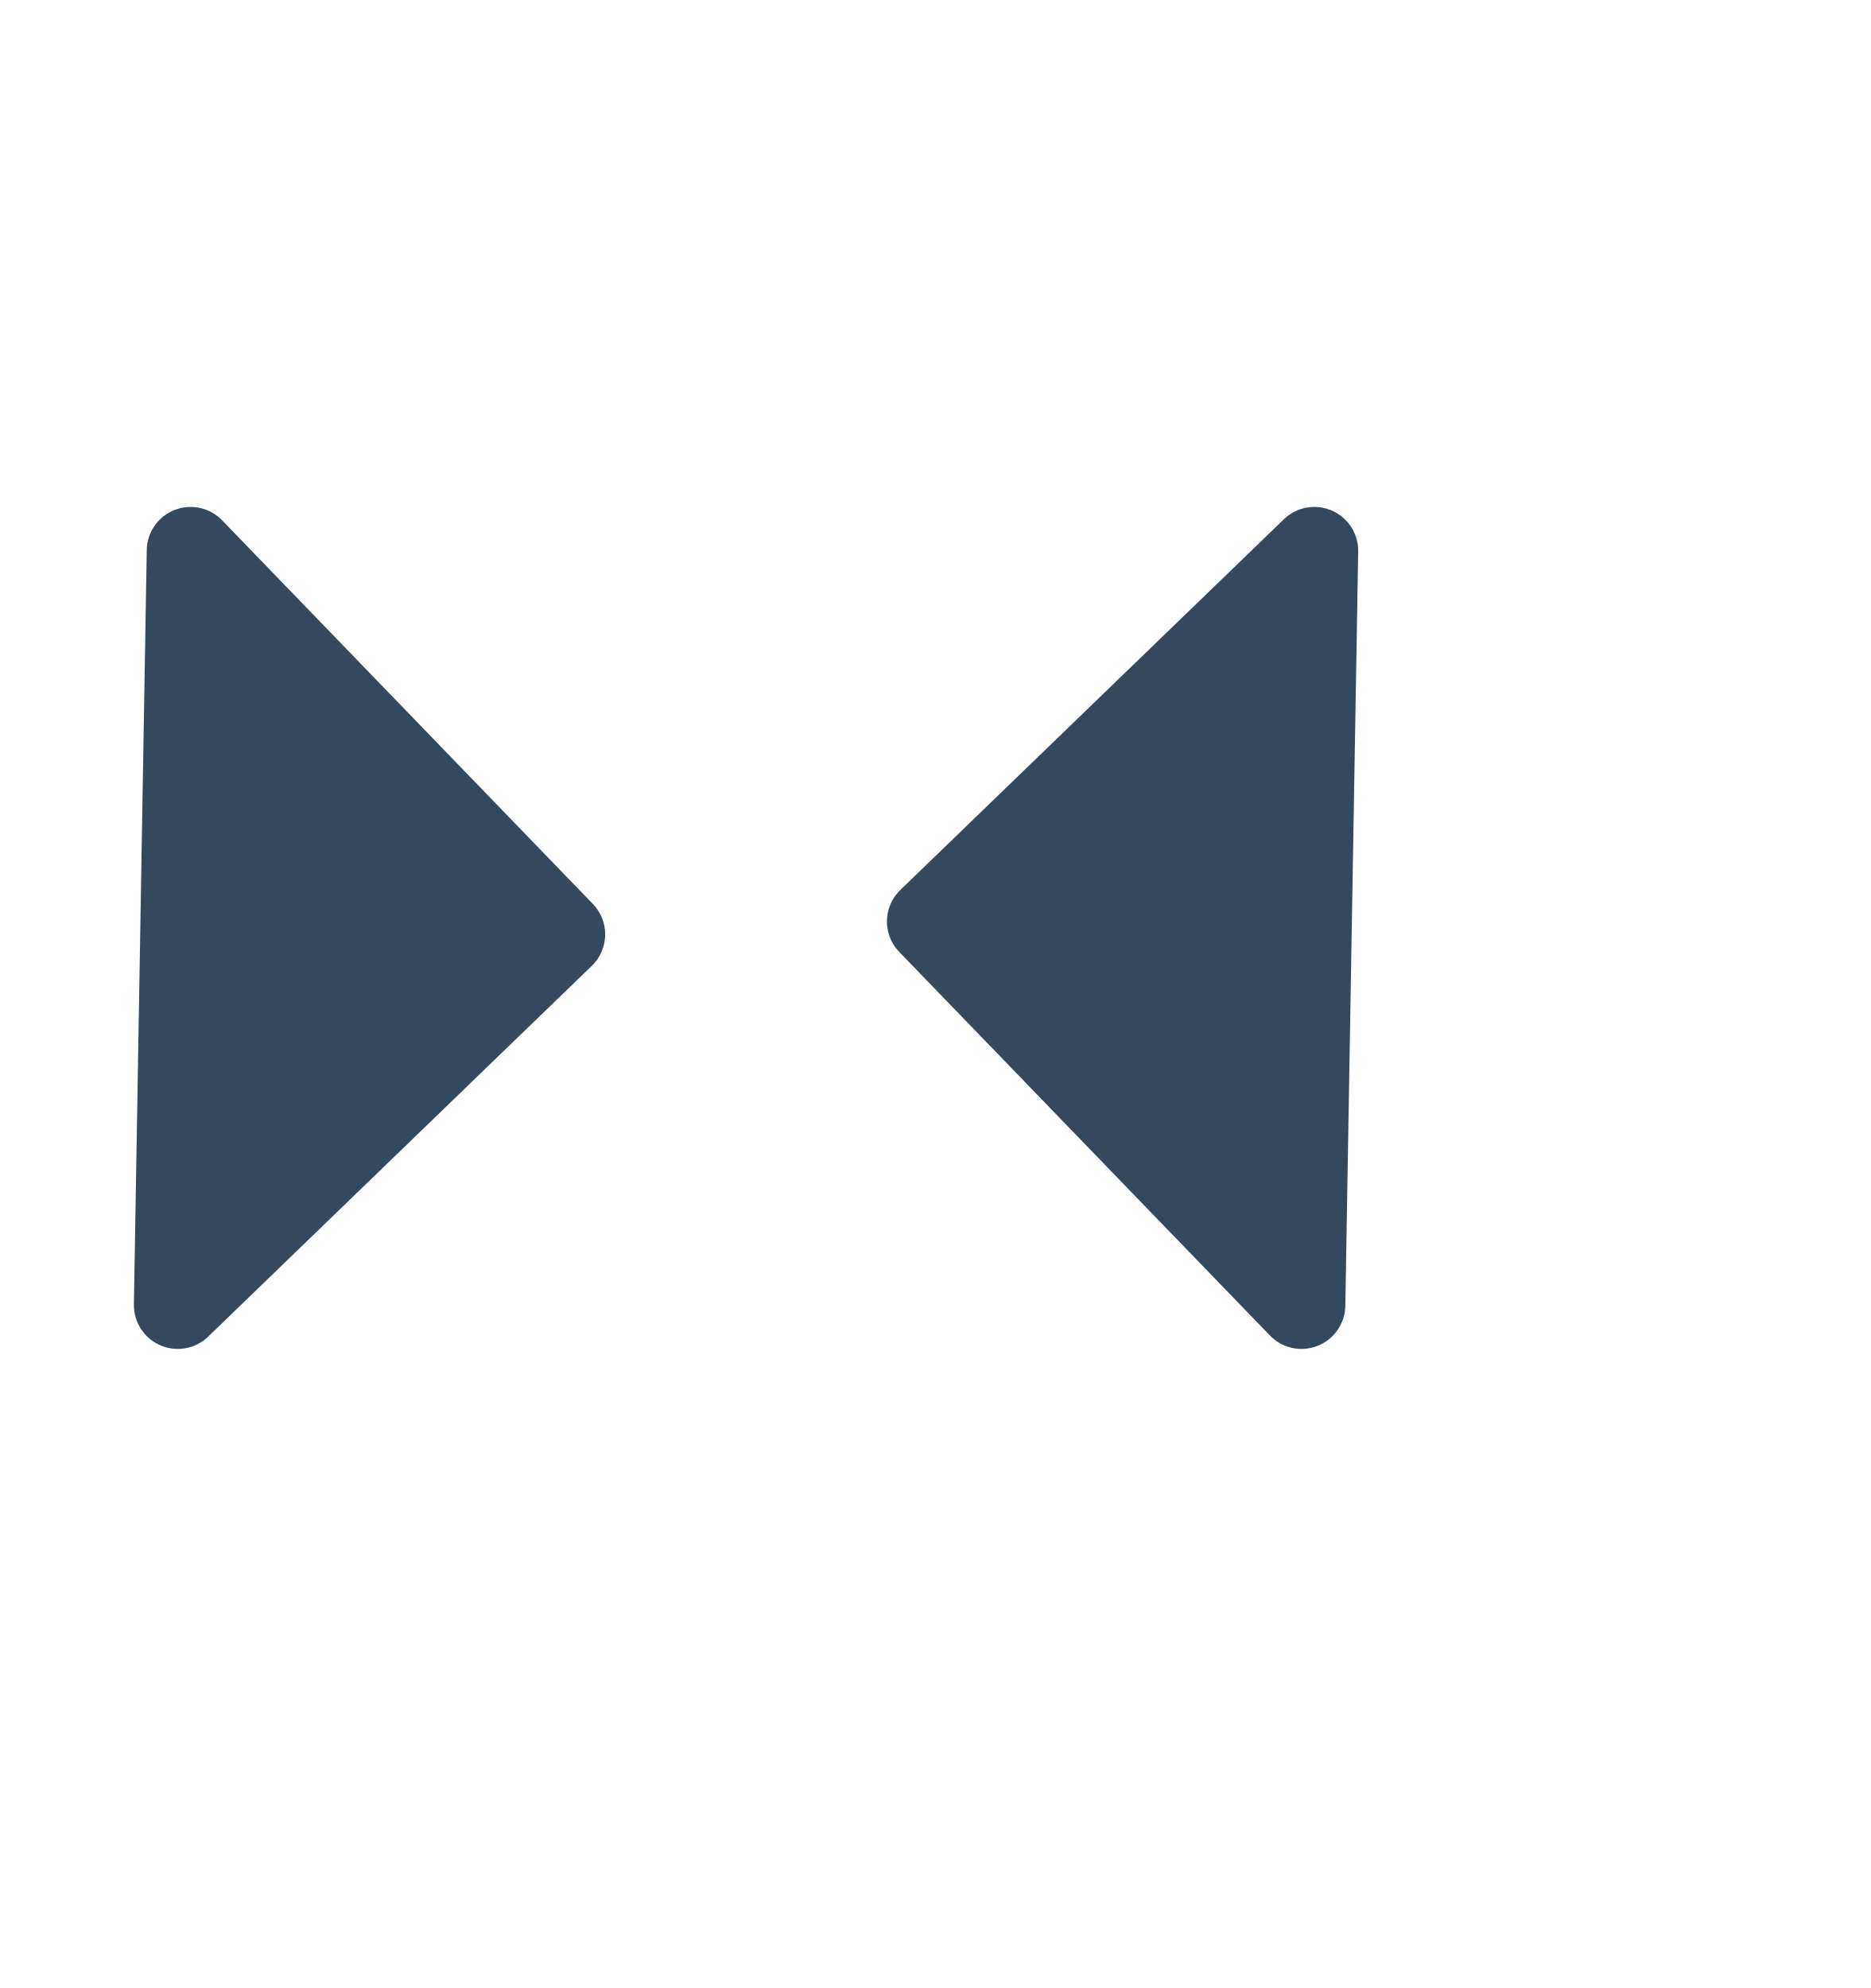
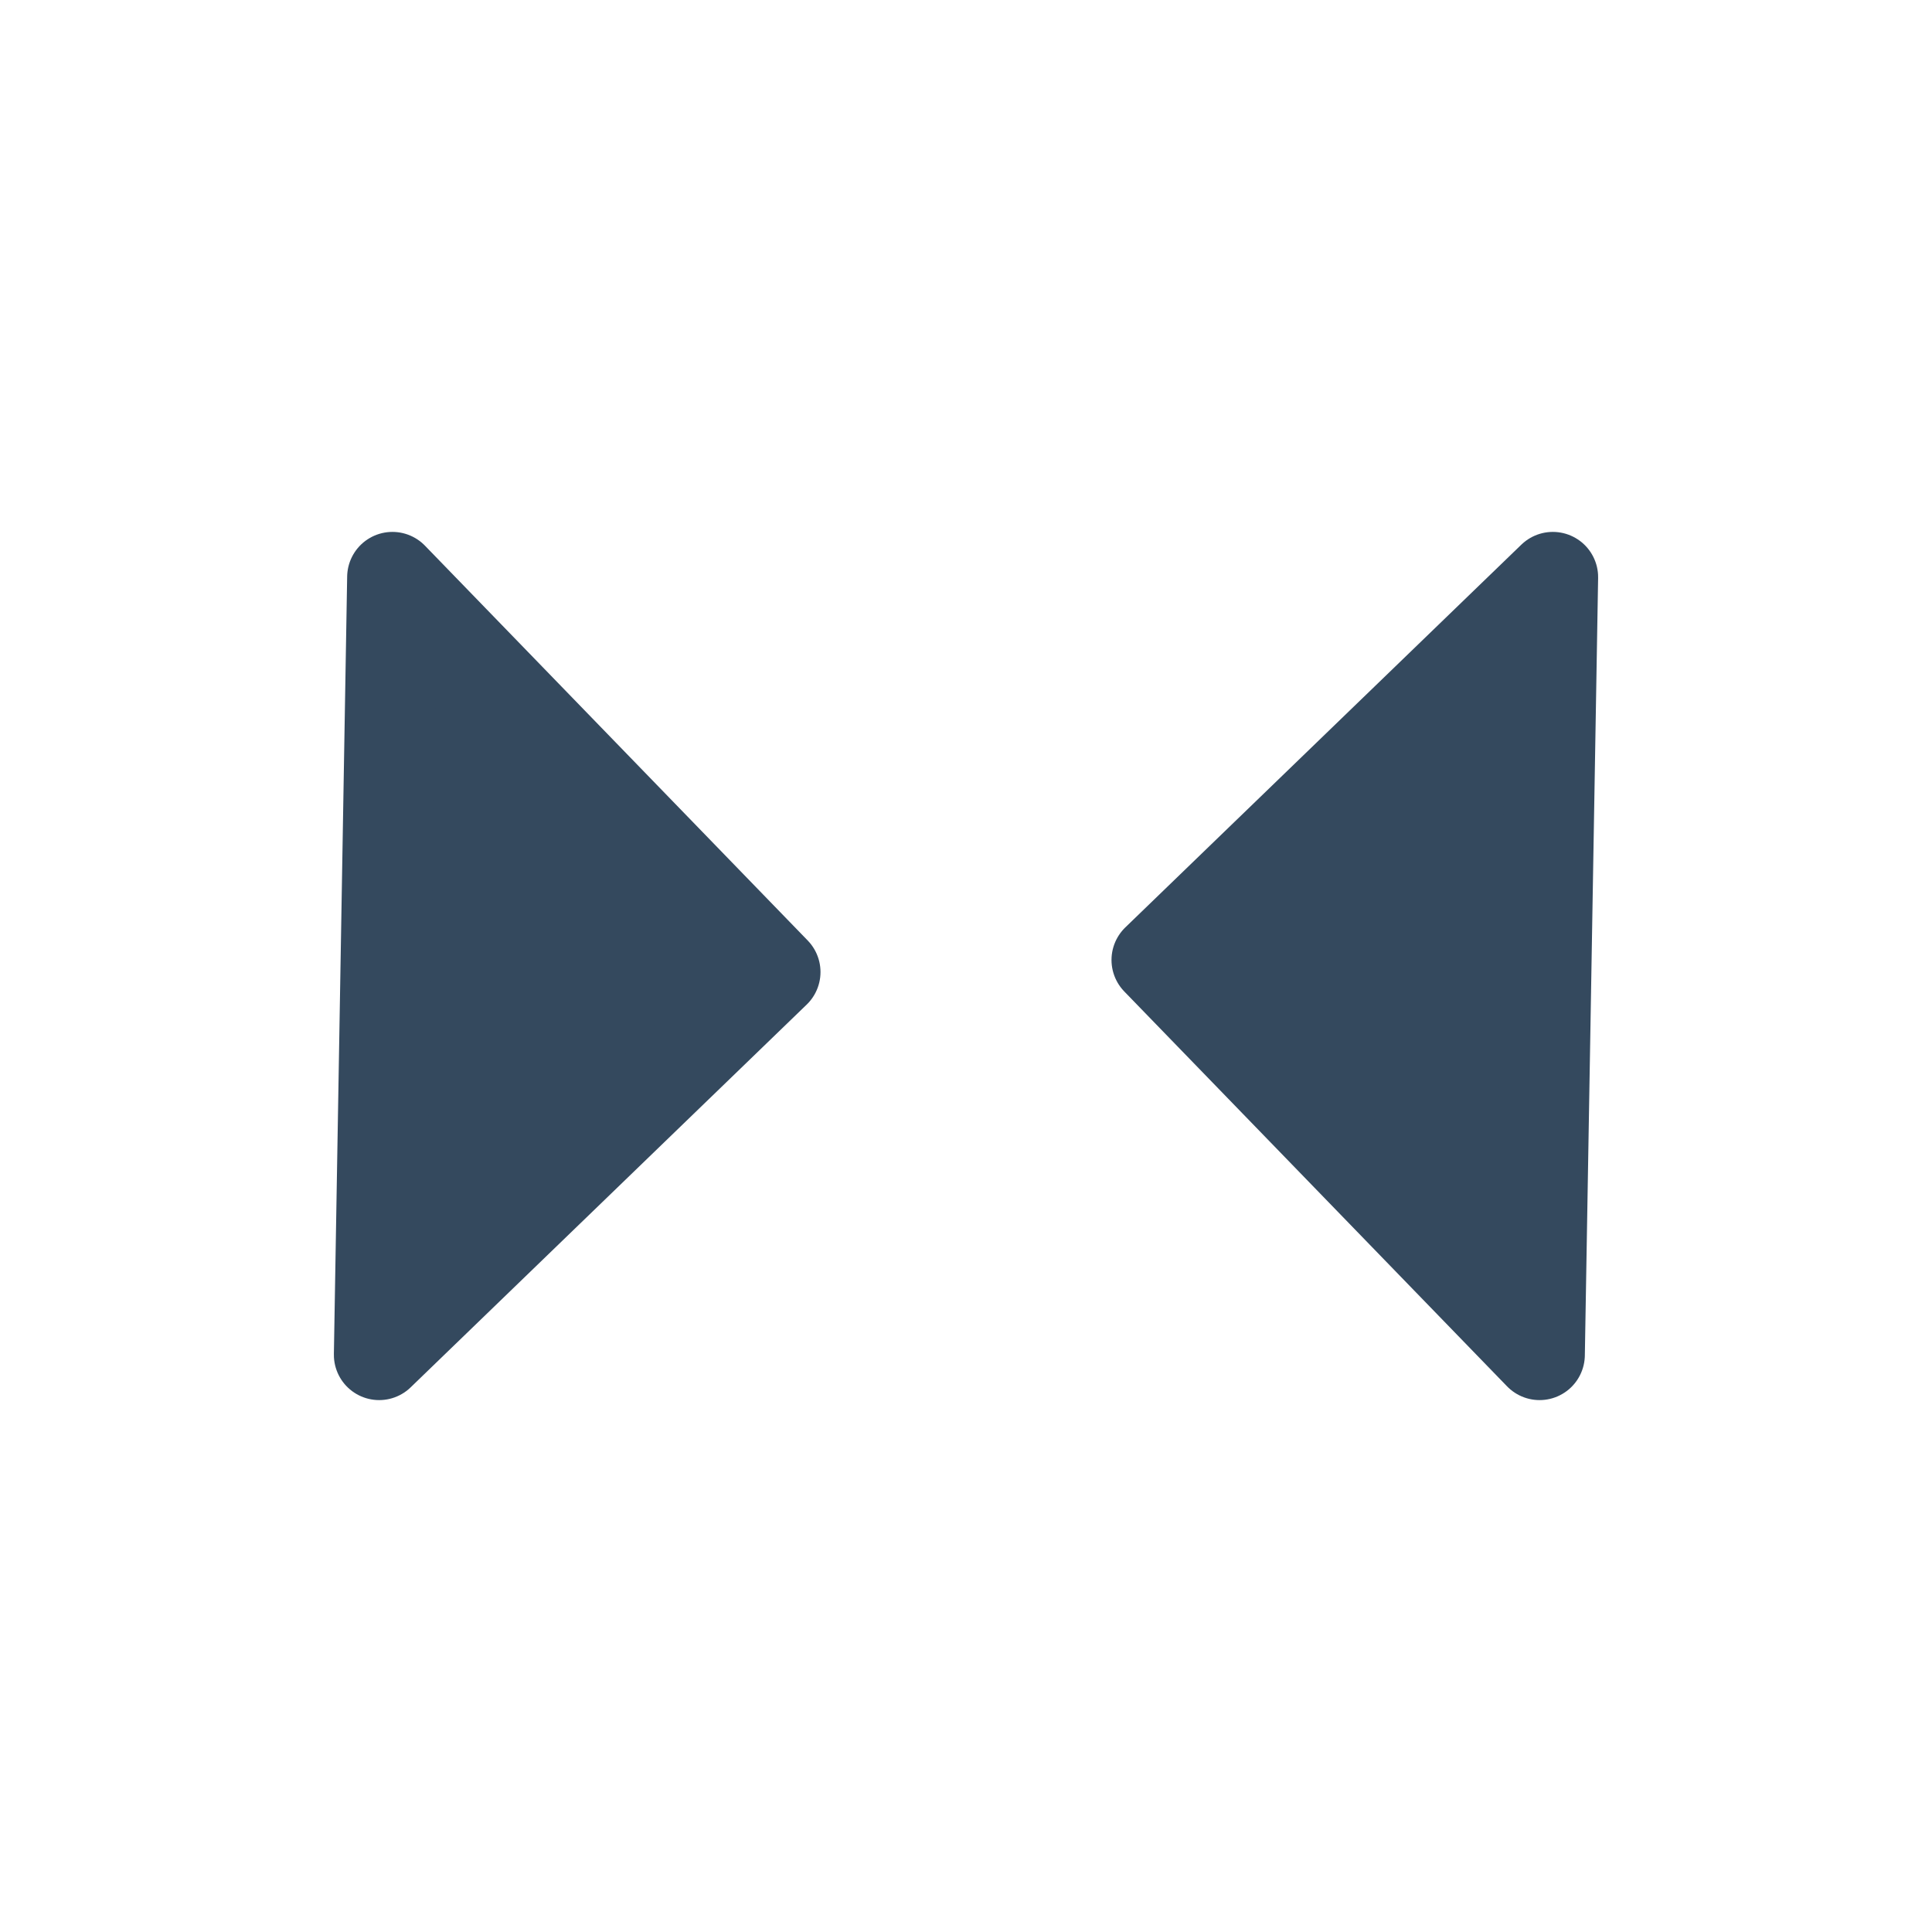
- <svg xmlns="http://www.w3.org/2000/svg" id="Layer_1" data-name="Layer 1" viewBox="0 0 16 17">
+ <svg xmlns="http://www.w3.org/2000/svg" viewBox="0 0 16 16">
  <defs>
    <style>.cls-1{fill:#34495e;stroke:#34495e;stroke-linecap:round;stroke-linejoin:round;stroke-width:0.75px;}</style>
  </defs>
-   <polygon class="cls-1" points="4.8 7.99 1.52 11.16 1.63 4.71 4.8 7.99" />
-   <polygon class="cls-1" points="7.96 7.88 11.24 4.71 11.13 11.16 7.96 7.88" />
+   <g id="_3" data-name="3">
+     <polygon class="cls-1" points="6.42 8.05 3.14 11.22 3.25 4.78 6.42 8.05" />
+     <polygon class="cls-1" points="9.58 7.95 12.86 4.78 12.75 11.22 9.58 7.95" />
+   </g>
</svg>
